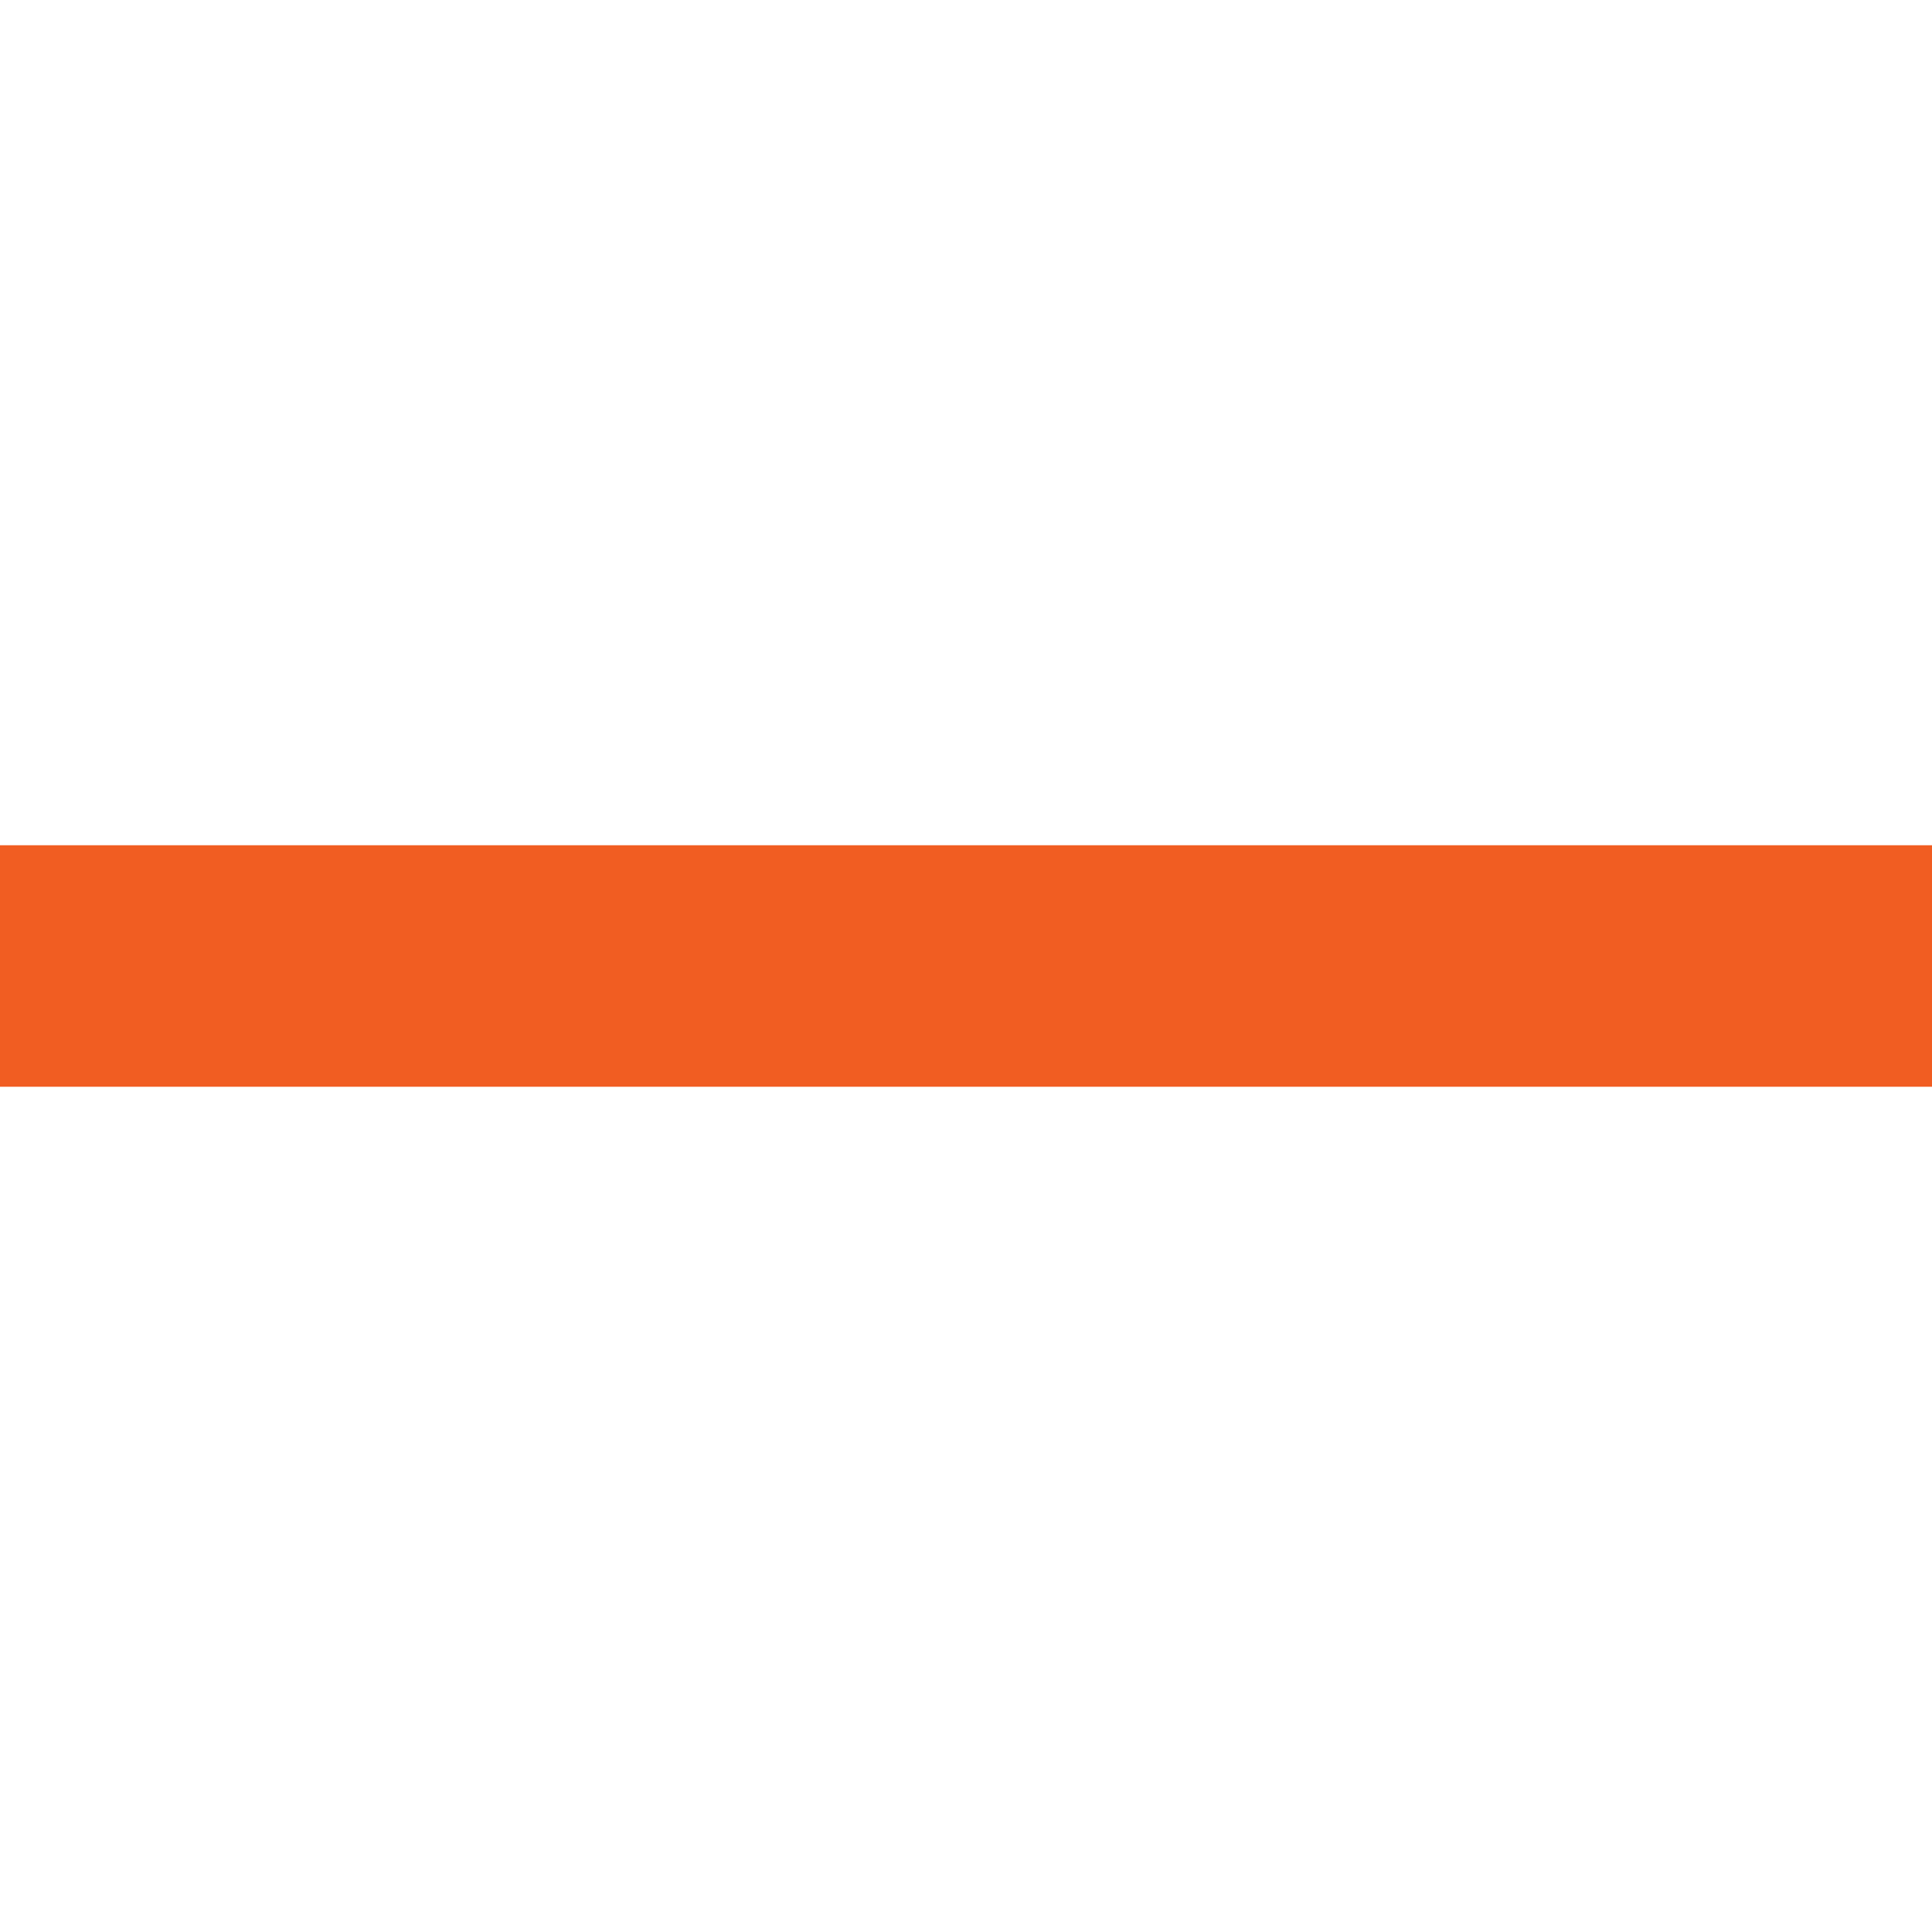
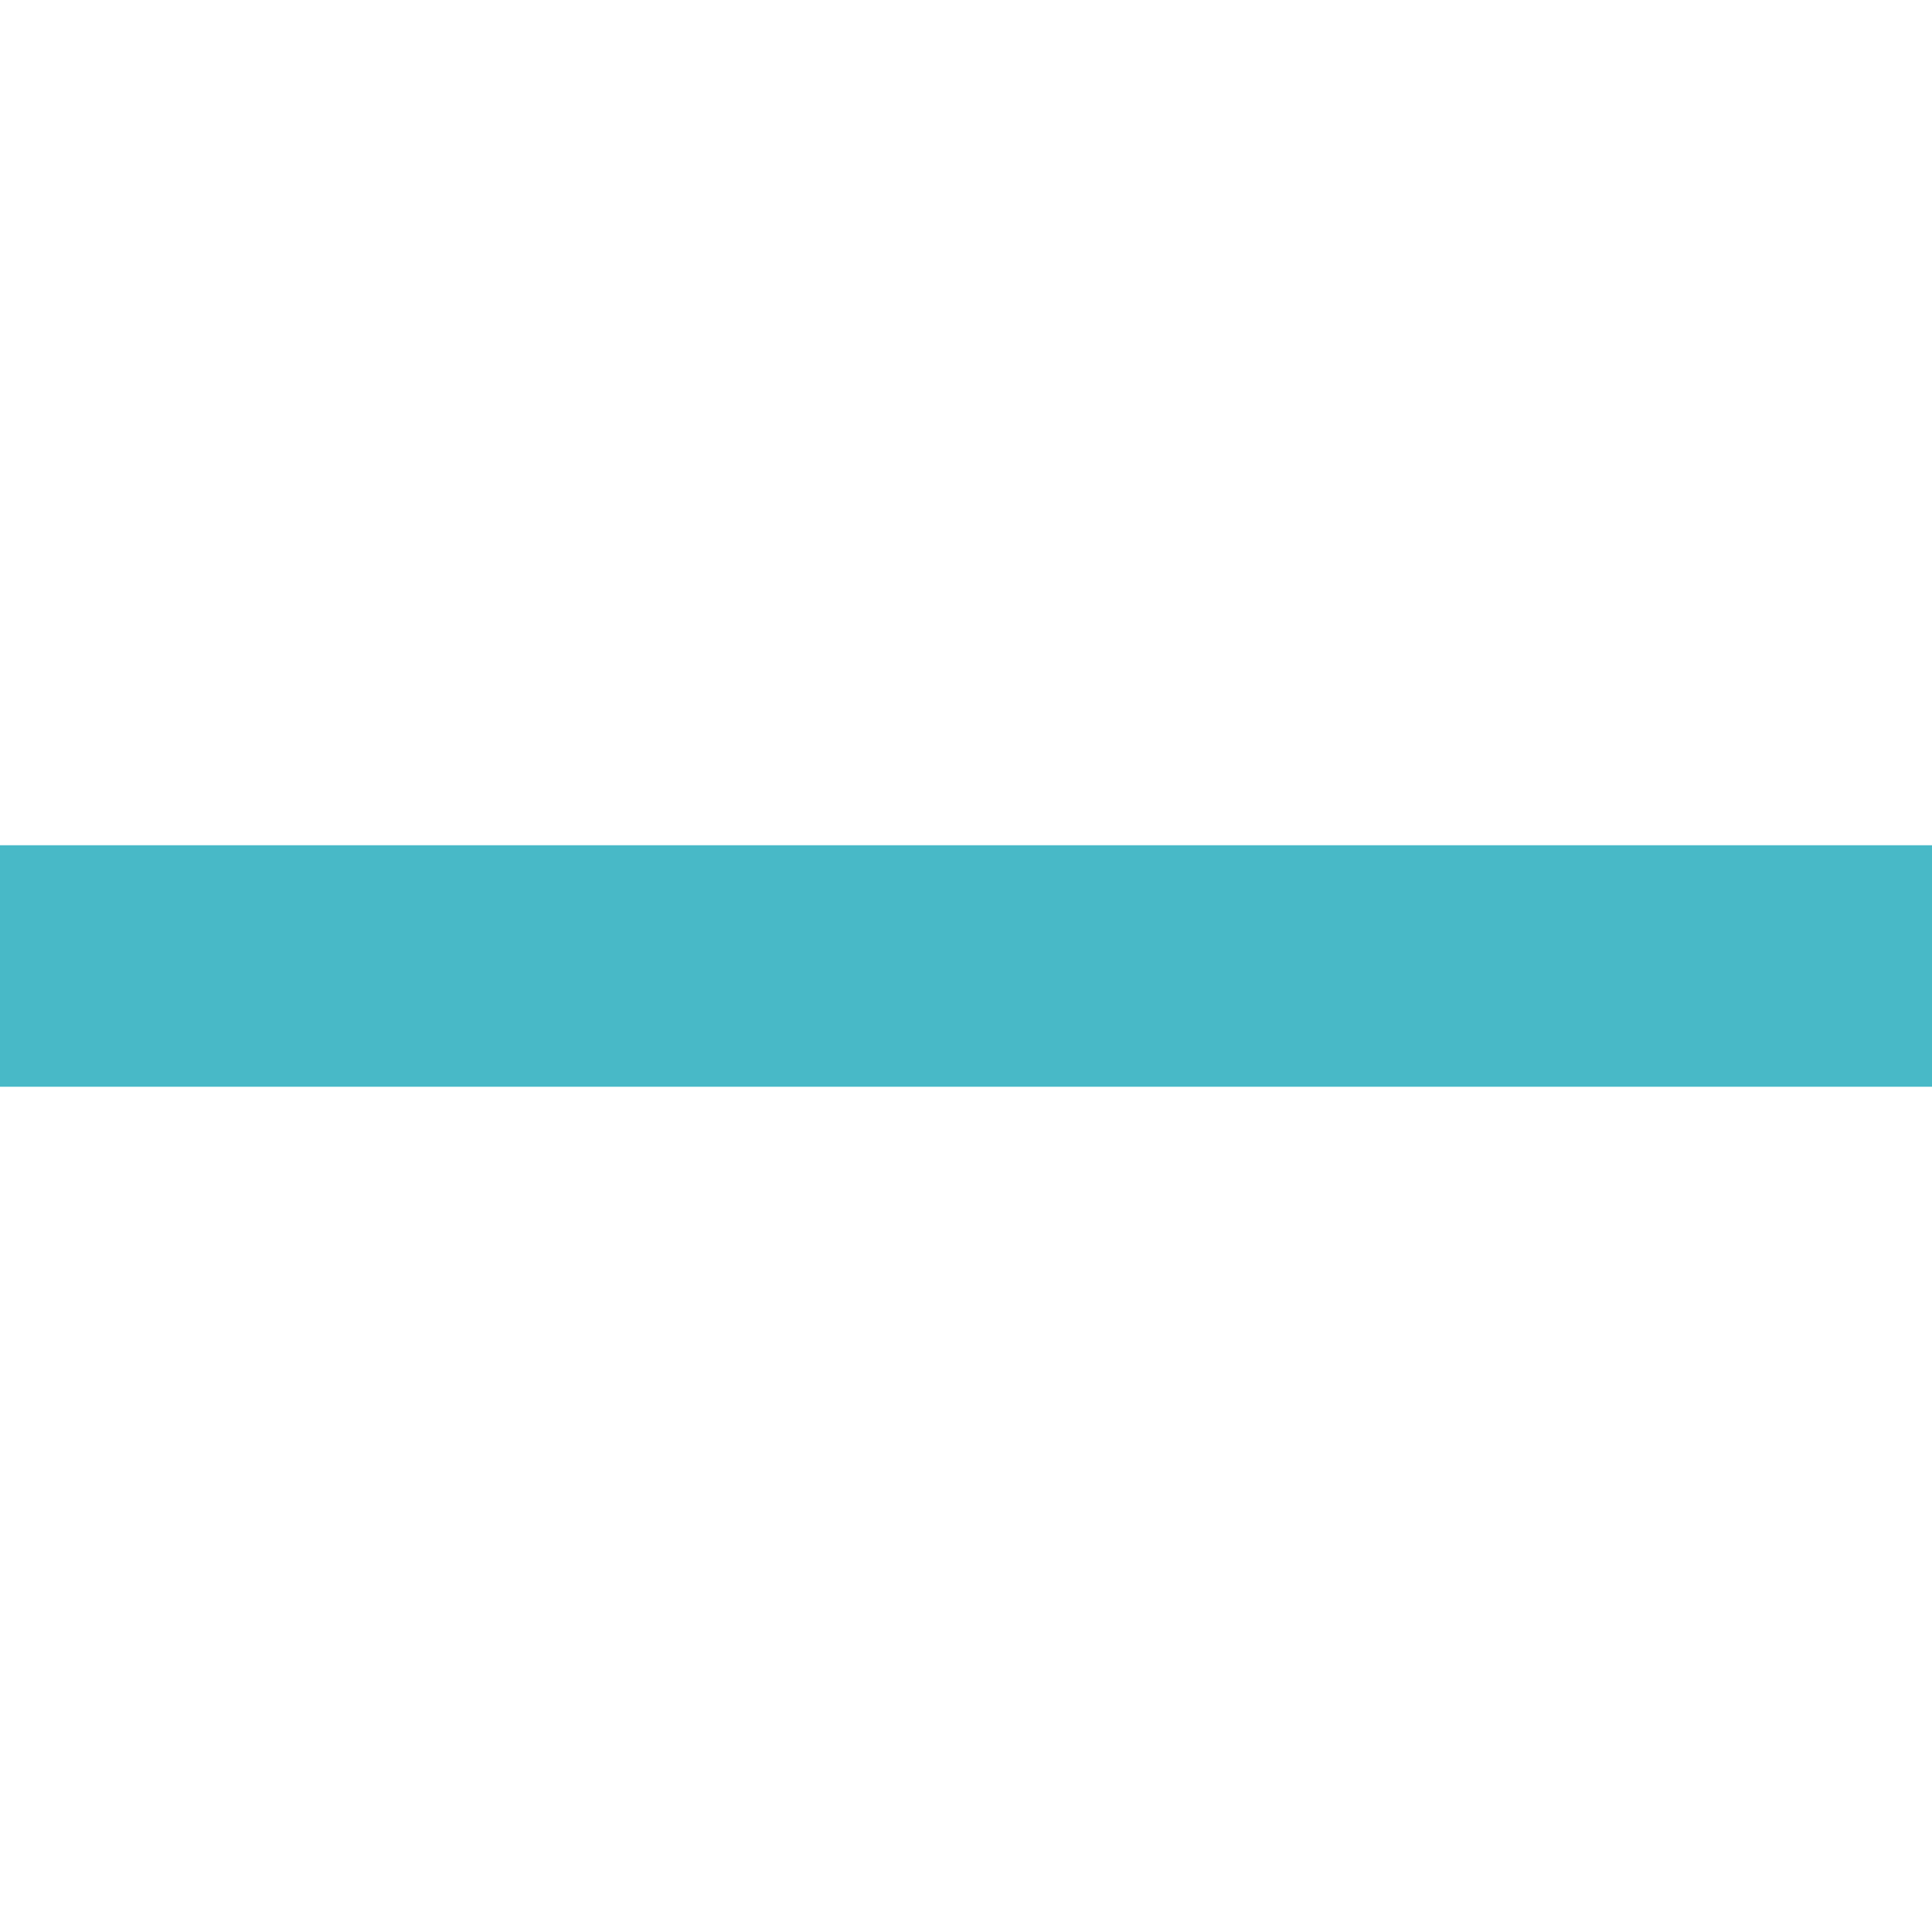
<svg xmlns="http://www.w3.org/2000/svg" width="128" height="128" viewBox="0 0 128 128" id="svg4614" version="1.1">
  <defs id="defs4616" />
  <g id="layer1" transform="translate(0,-924.3622)">
-     <rect style="fill:#f15d22;fill-opacity:1;stroke:none" id="use4517-2-4-9-5" width="128" height="16" x="0" y="980.362" />
+     <rect style="fill:#48b9c7;fill-opacity:1;stroke:none" id="use4517-2-4-9-5" width="128" height="16" x="0" y="980.362" />
  </g>
</svg>
